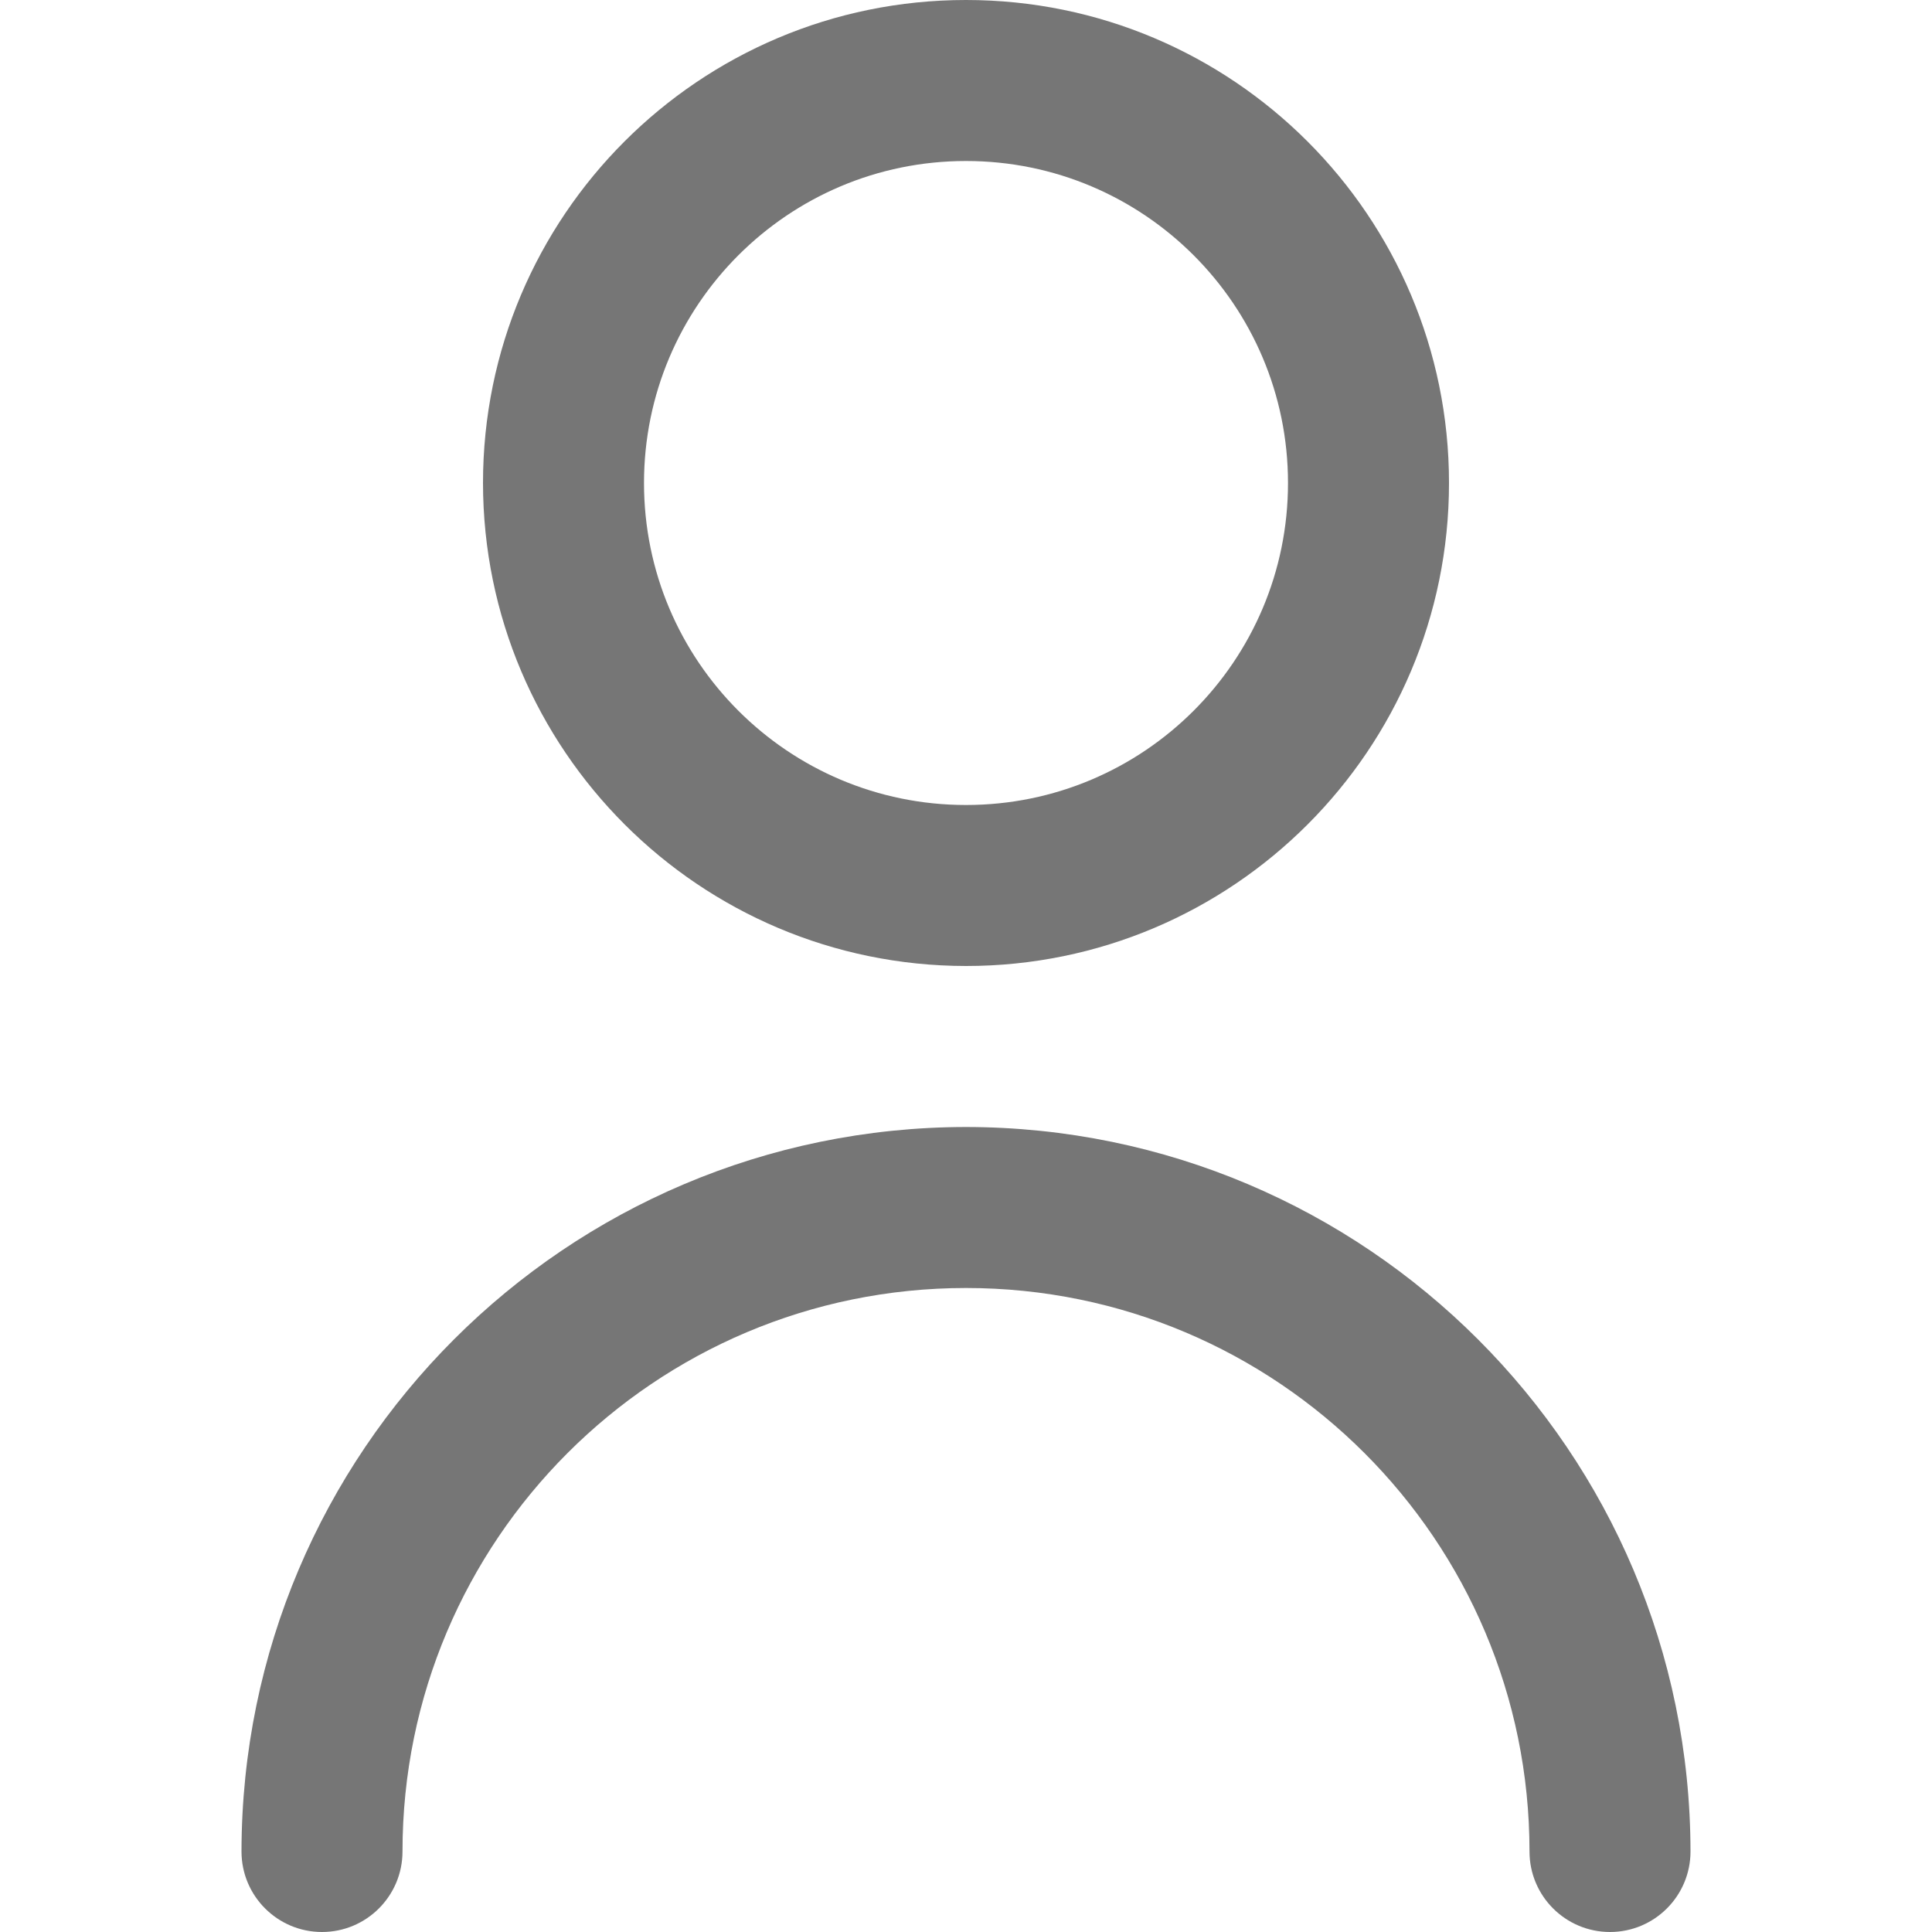
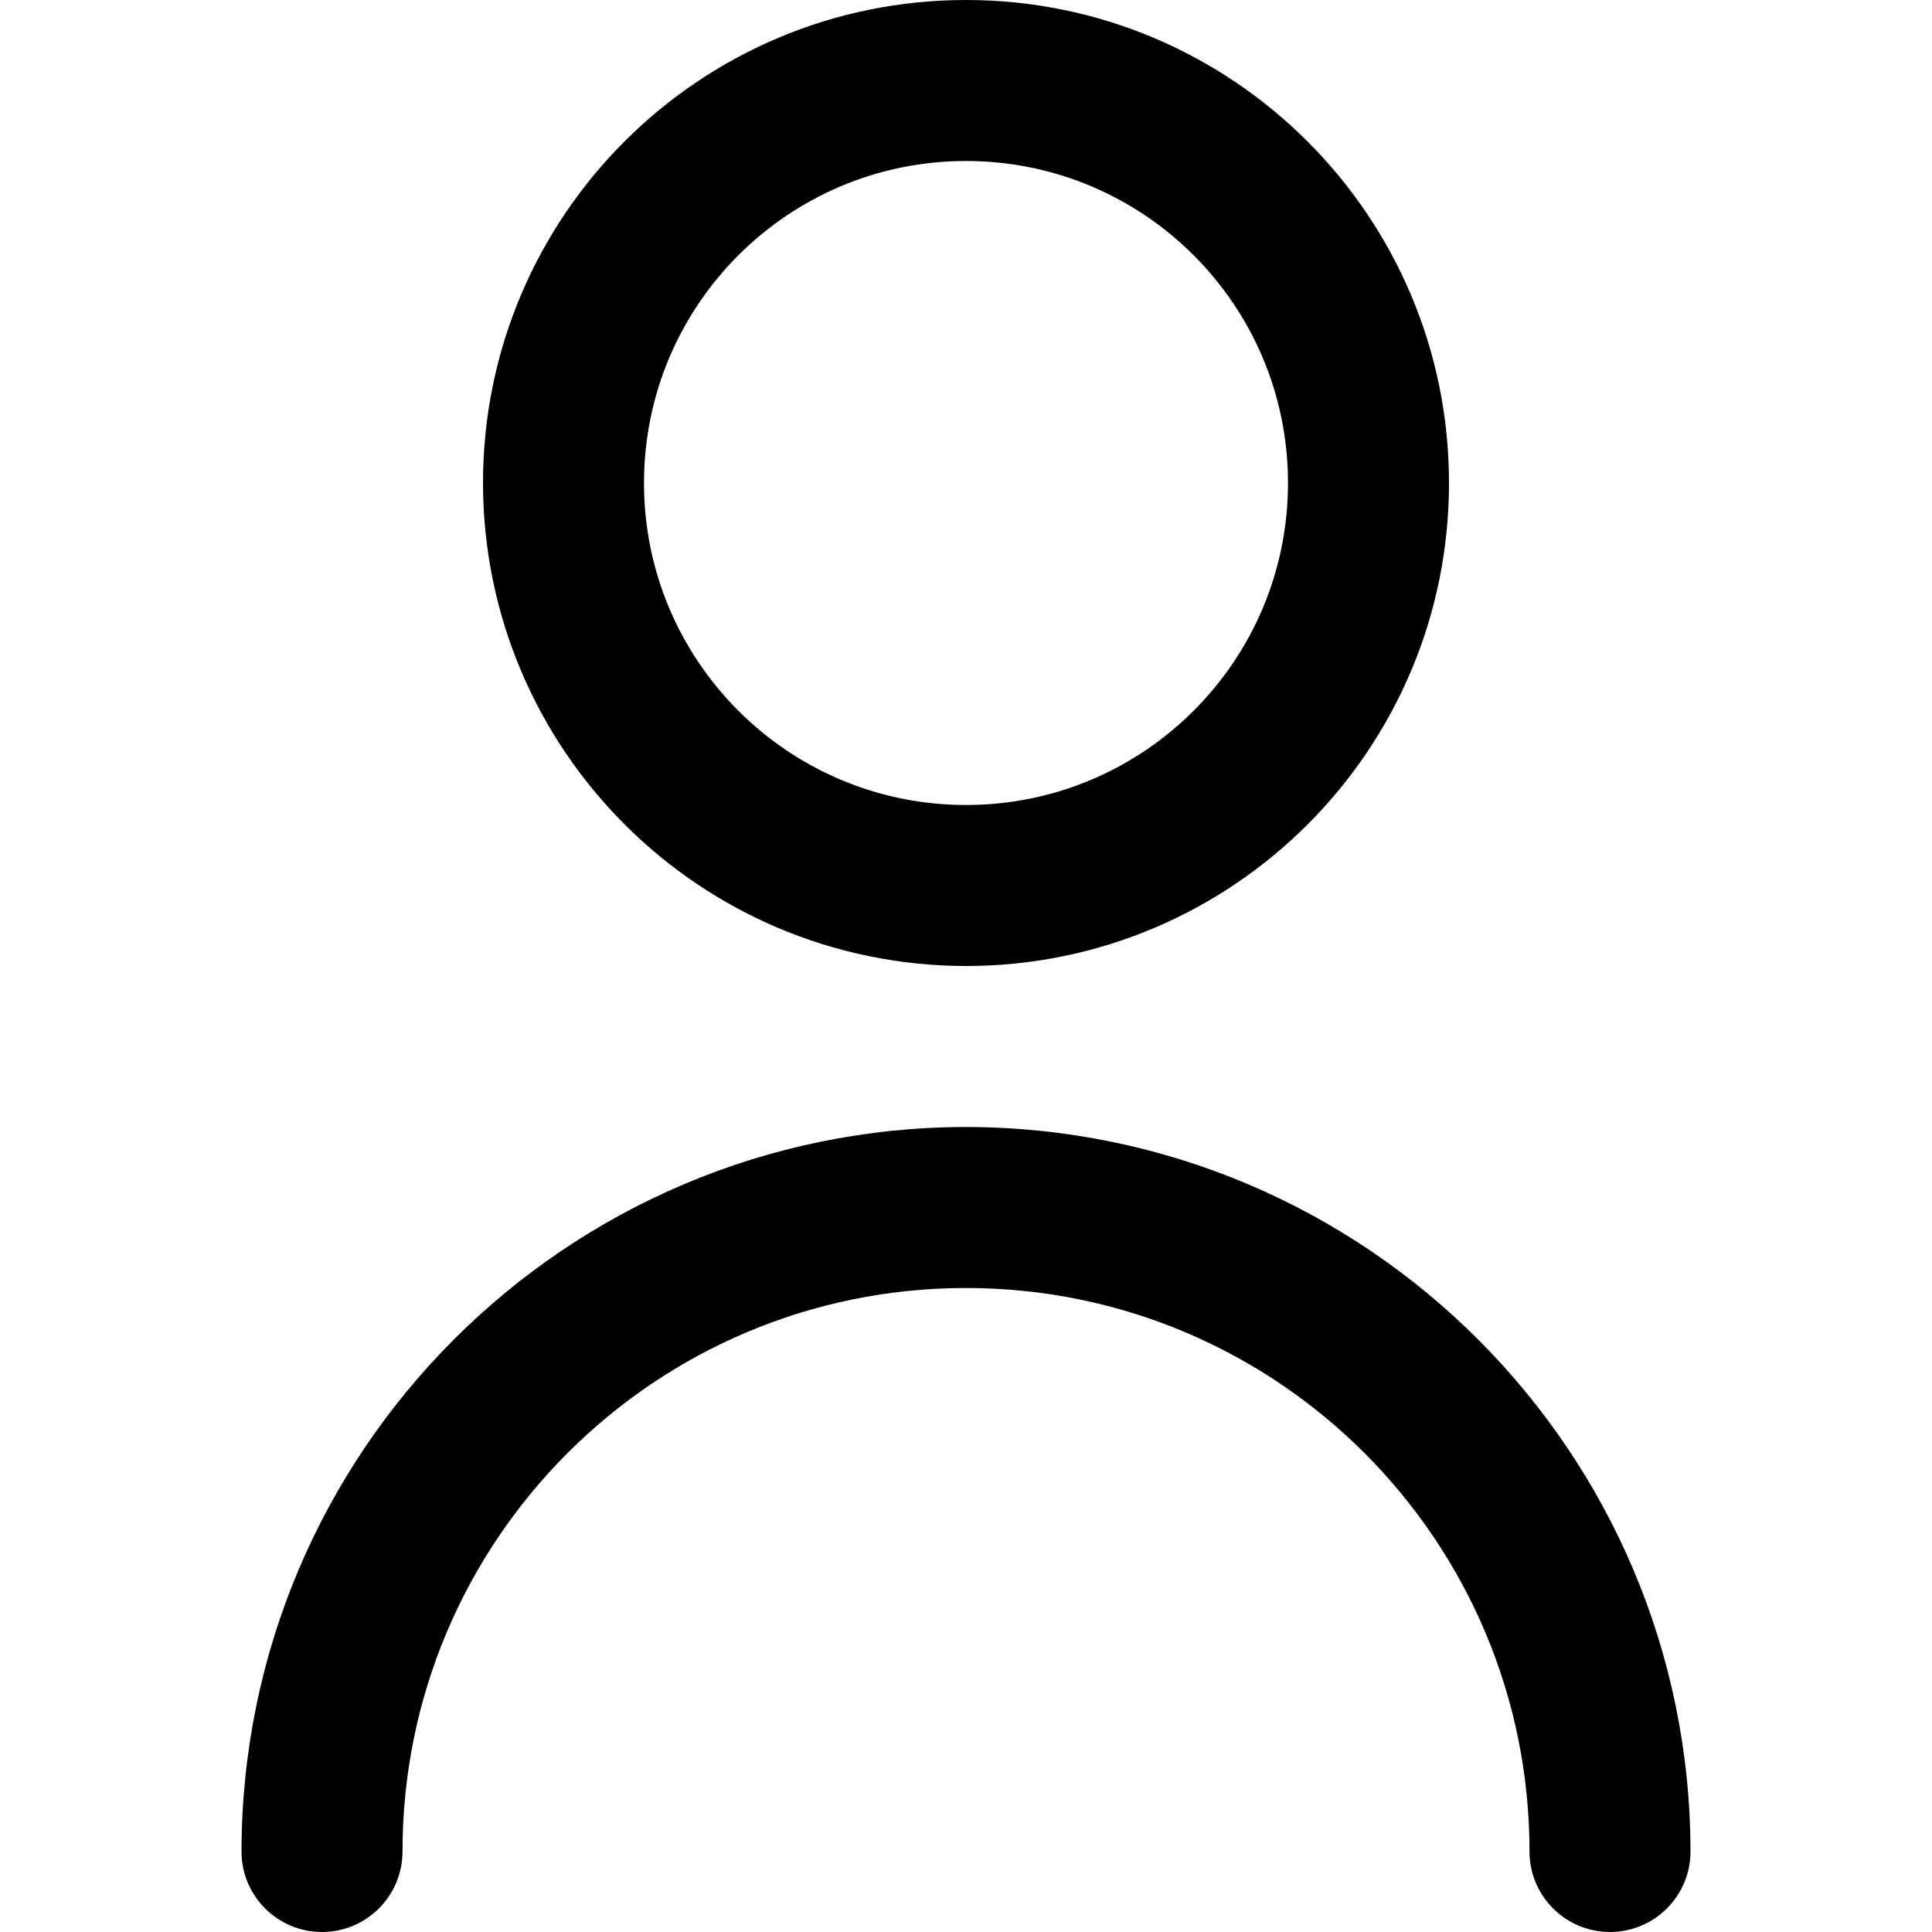
<svg xmlns="http://www.w3.org/2000/svg" id="Outline" viewBox="0 0 24 24" width="512" height="512">
-   <path fill="#767676" d="M12,12A6,6,0,1,0,6,6,6.006,6.006,0,0,0,12,12ZM12,2A4,4,0,1,1,8,6,4,4,0,0,1,12,2Z" />
-   <path fill="#767676" d="M12,14a9.01,9.01,0,0,0-9,9,1,1,0,0,0,2,0,7,7,0,0,1,14,0,1,1,0,0,0,2,0A9.01,9.01,0,0,0,12,14Z" />
+   <path d="M12,12A6,6,0,1,0,6,6,6.006,6.006,0,0,0,12,12ZM12,2A4,4,0,1,1,8,6,4,4,0,0,1,12,2Z" />
+   <path d="M12,14a9.01,9.01,0,0,0-9,9,1,1,0,0,0,2,0,7,7,0,0,1,14,0,1,1,0,0,0,2,0A9.01,9.01,0,0,0,12,14Z" />
</svg>
